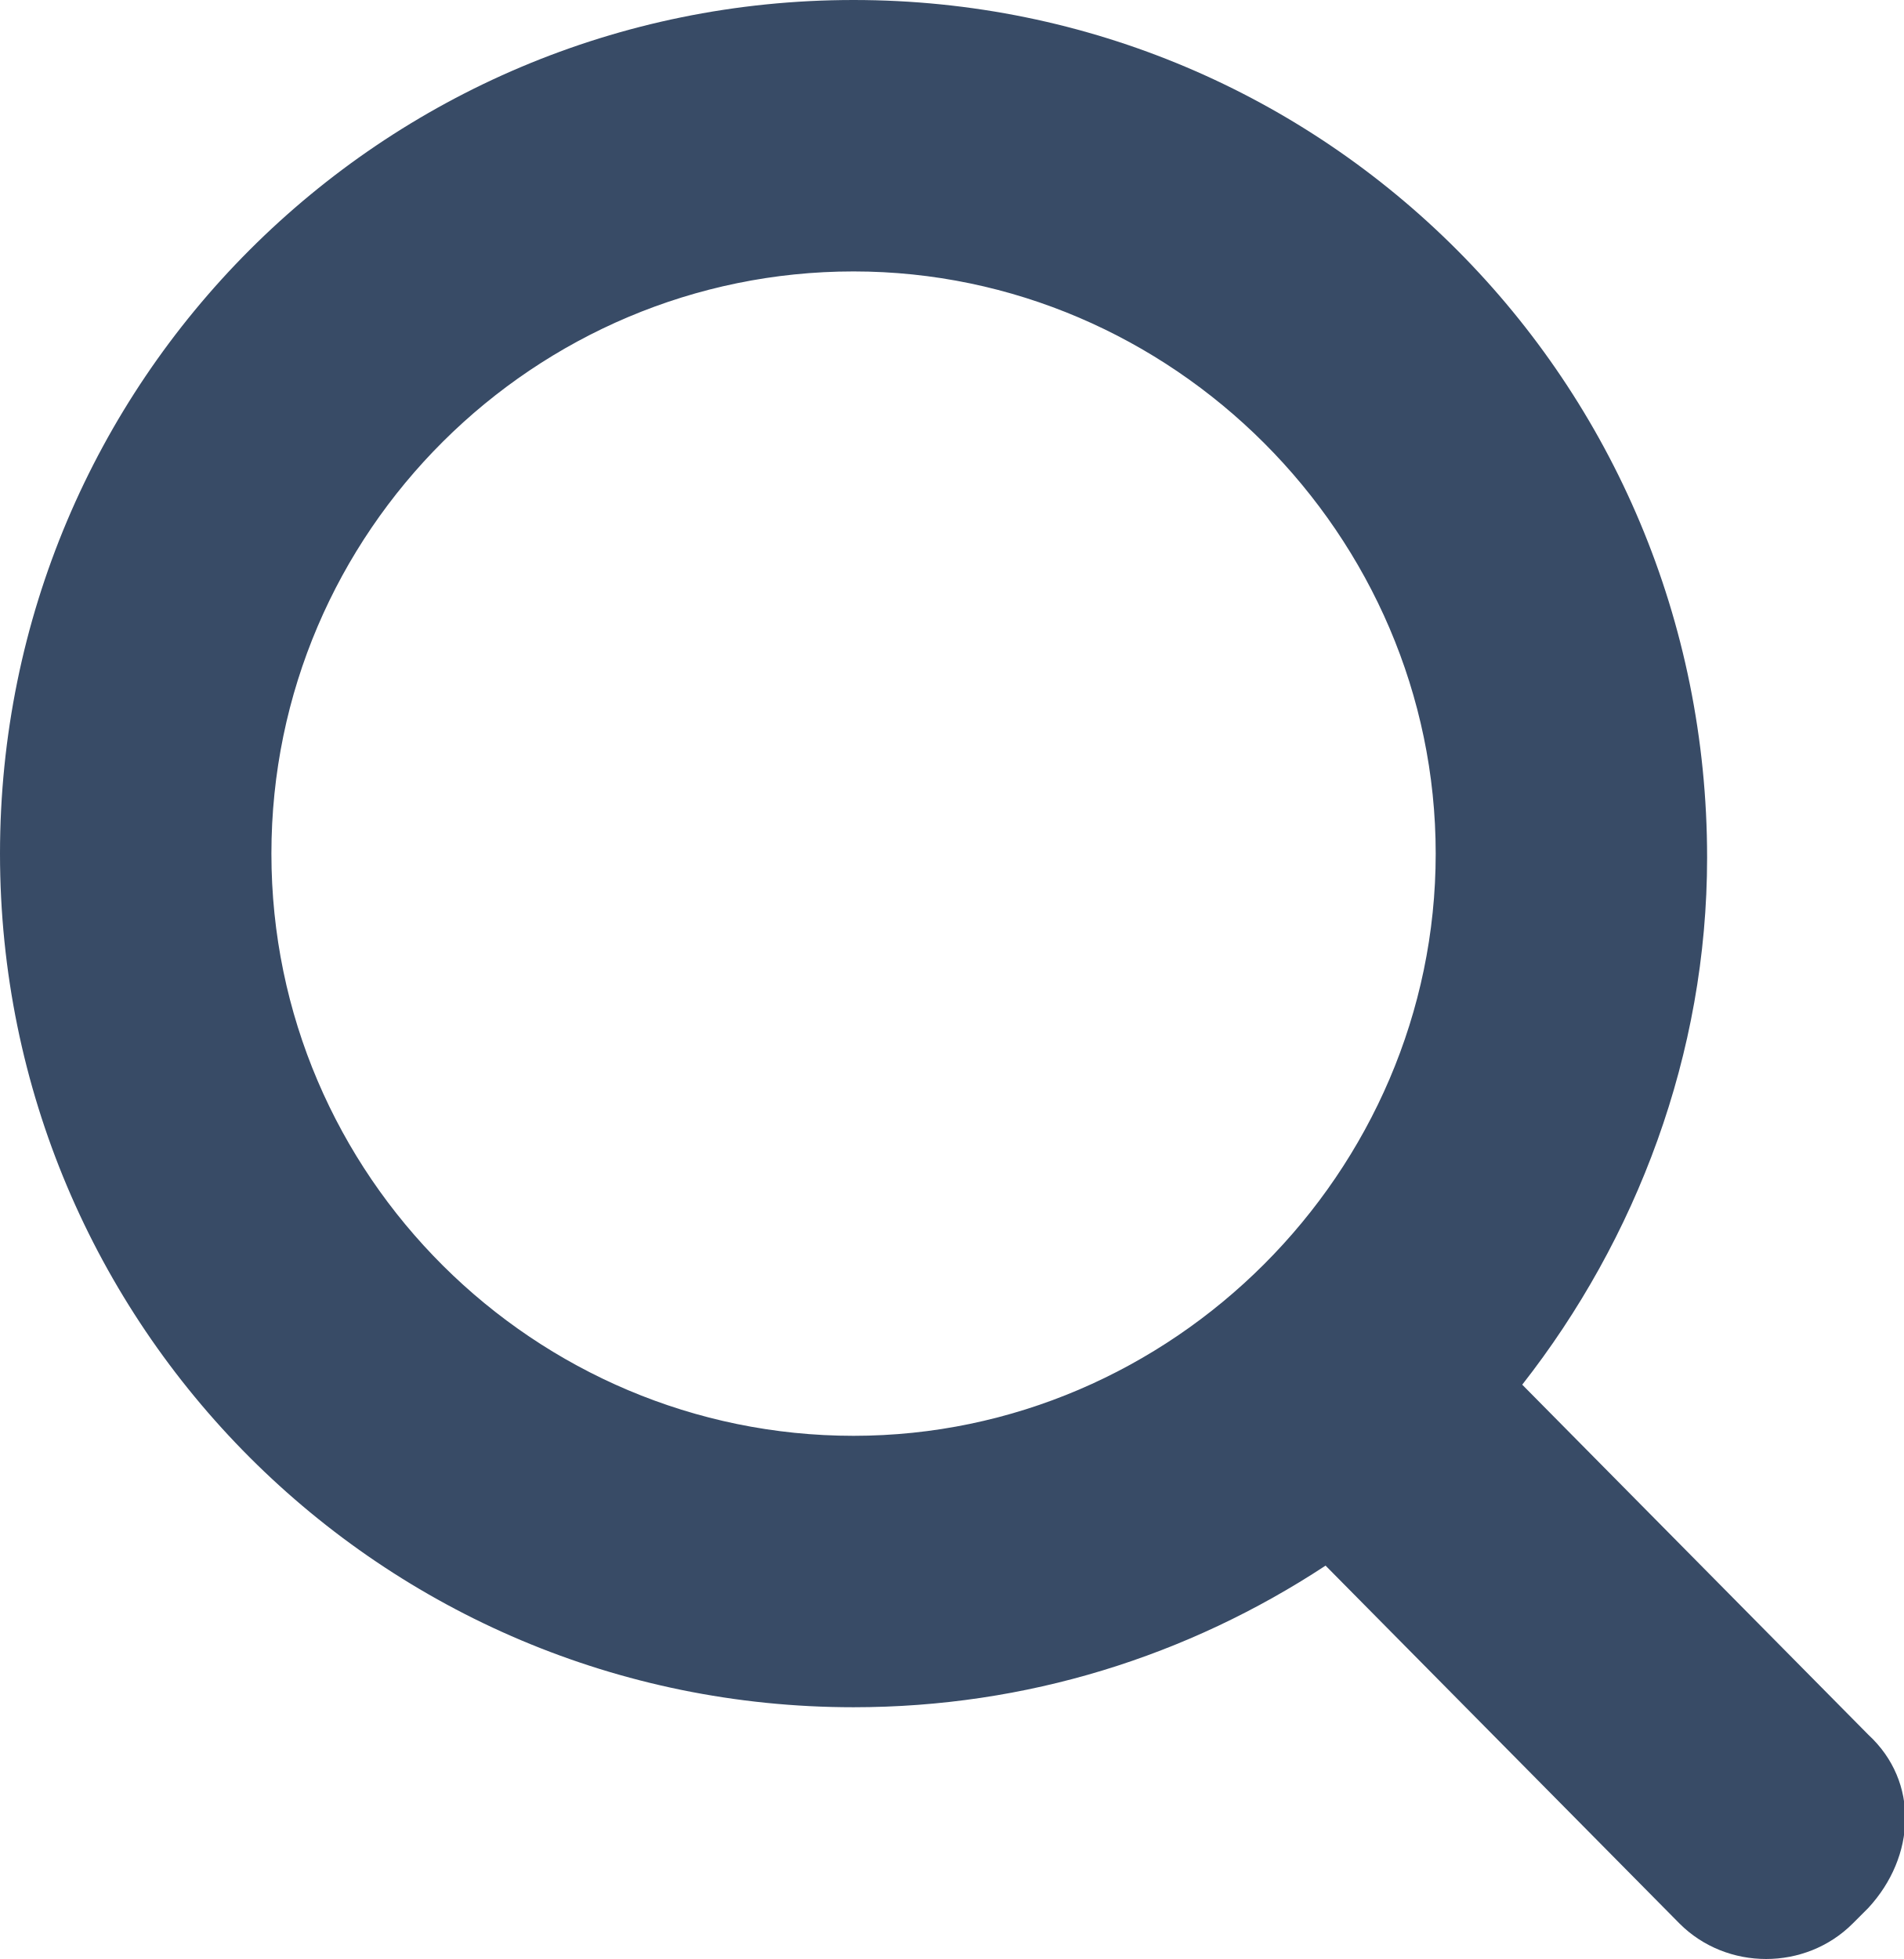
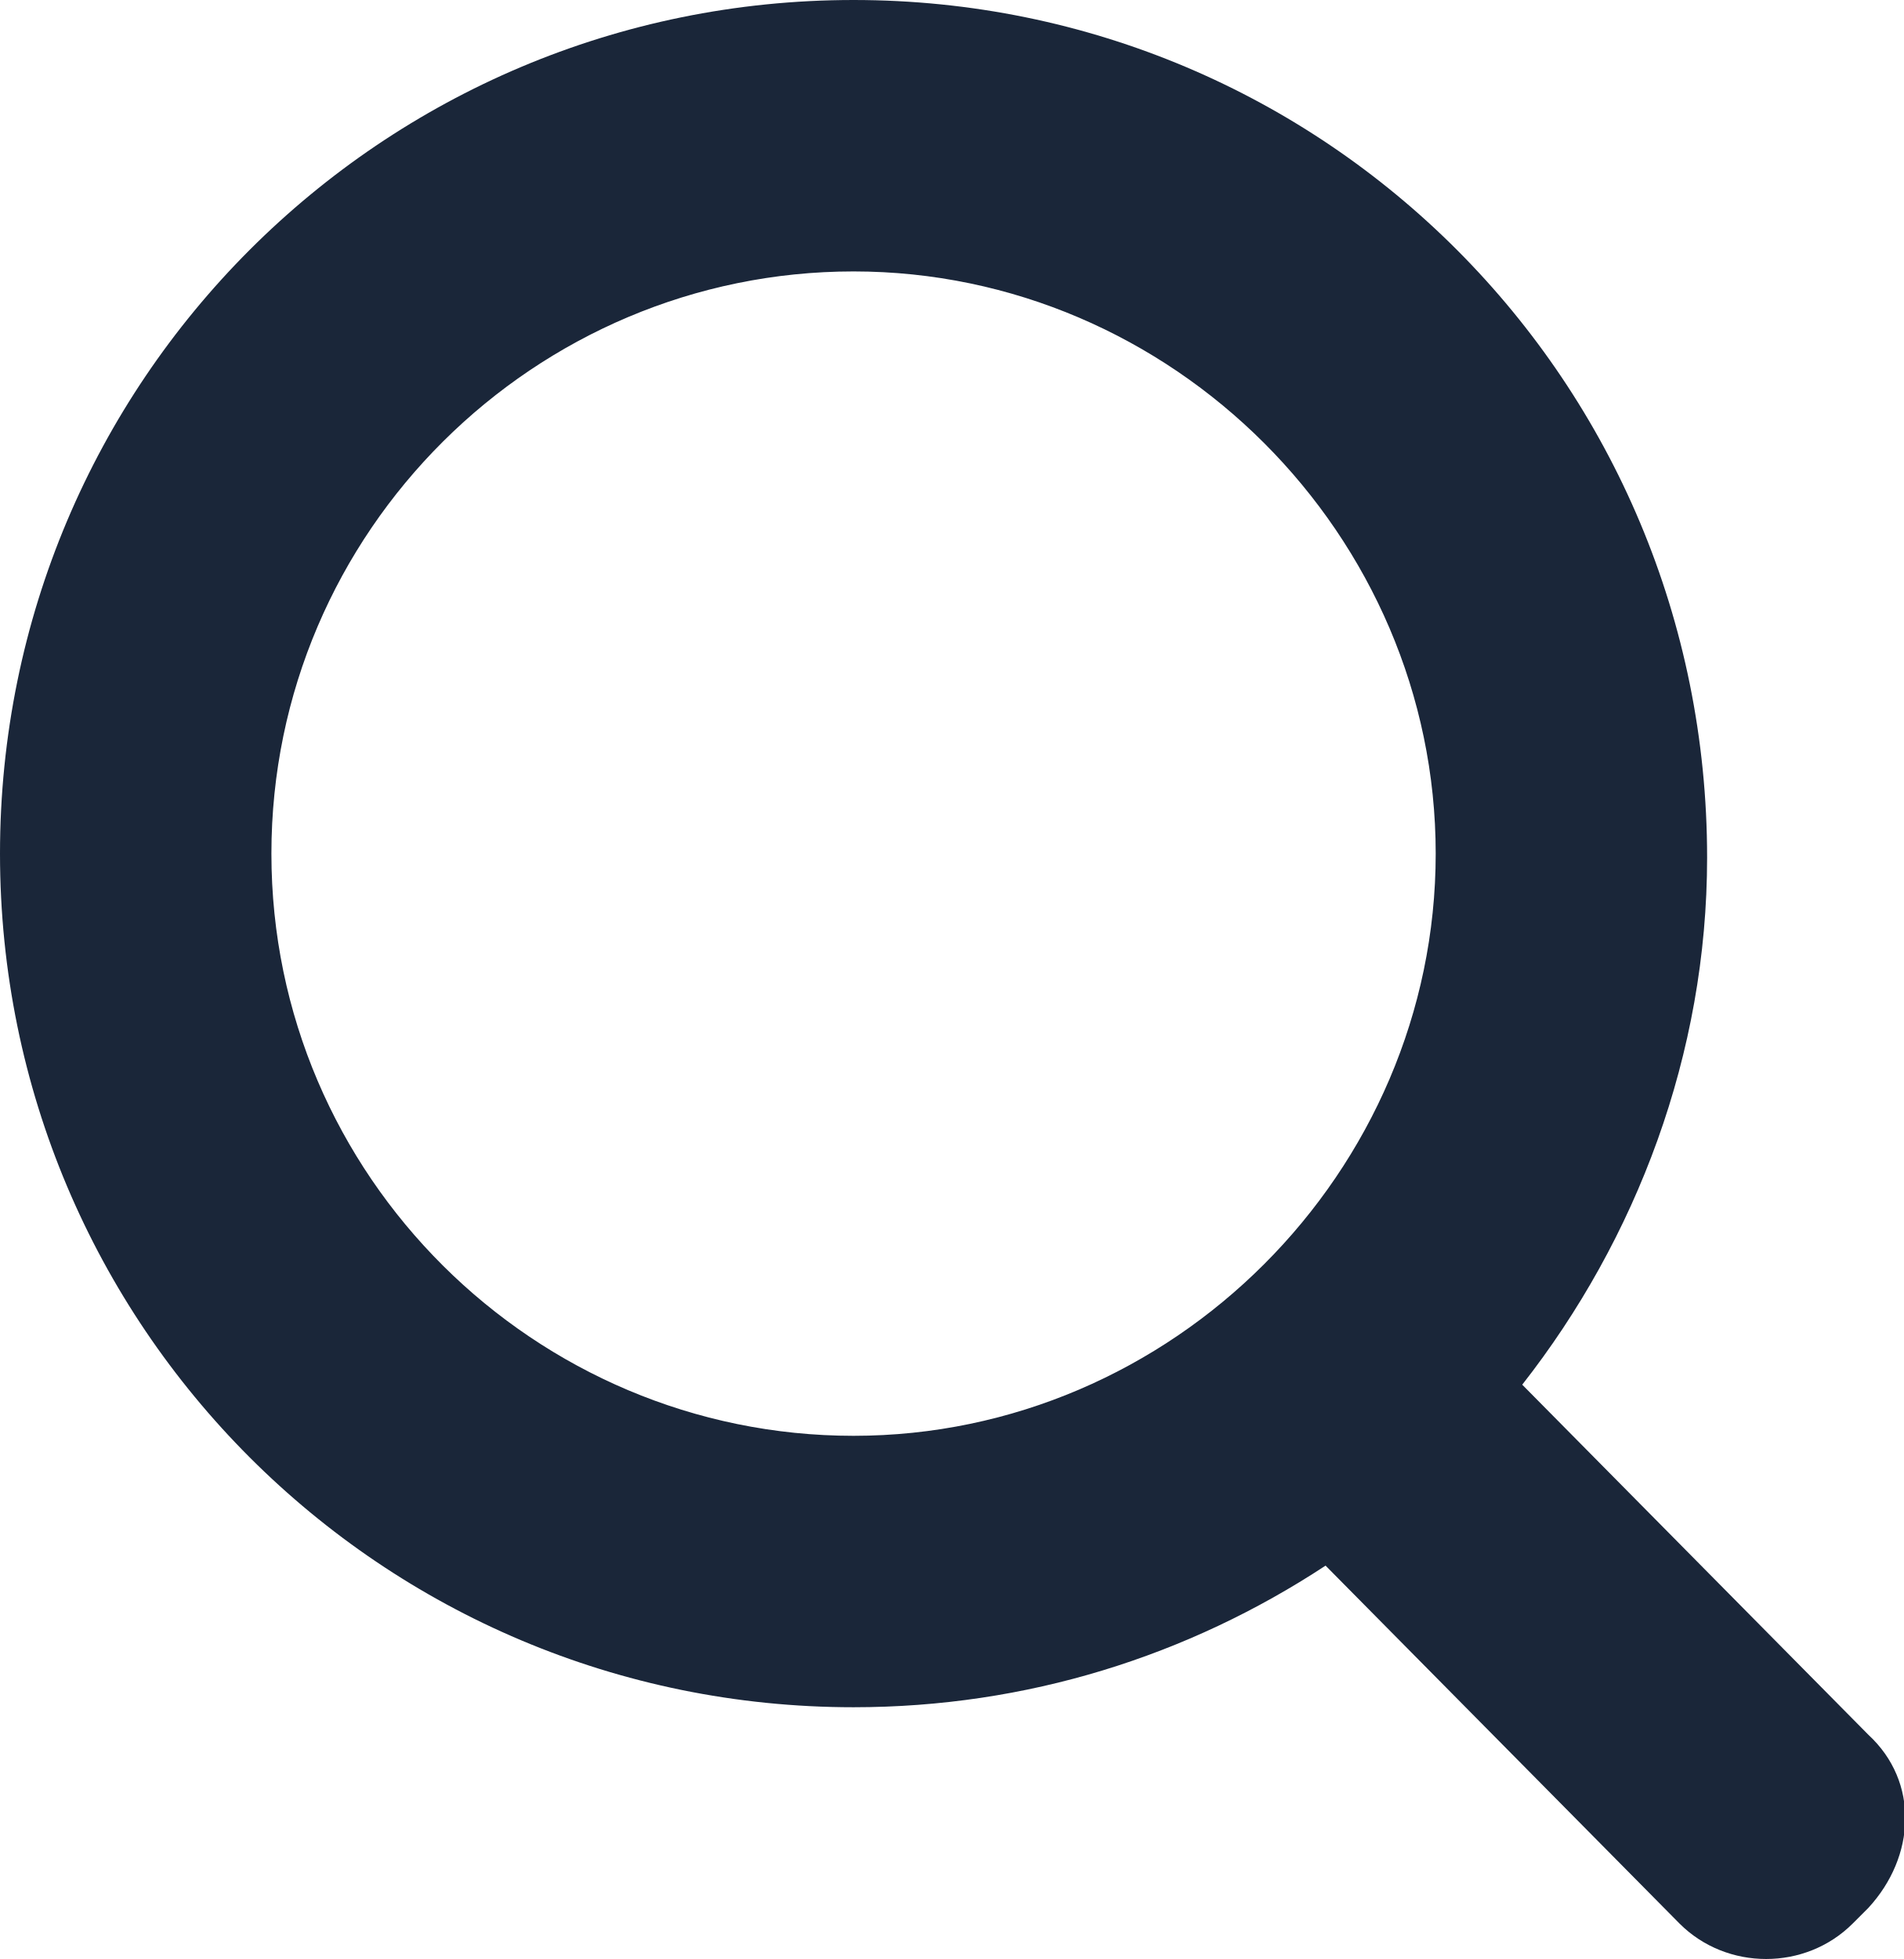
- <svg xmlns="http://www.w3.org/2000/svg" version="1.1" id="Capa_1" x="0px" y="0px" viewBox="0 0 48.4 49.8" style="enable-background:new 0 0 48.4 49.8;" xml:space="preserve">
+ <svg xmlns="http://www.w3.org/2000/svg" version="1.1" id="Capa_1" x="0px" y="0px" viewBox="0 0.2 48.4 49.8" style="enable-background:new 0 0.2 48.4 49.8;" xml:space="preserve">
  <style type="text/css">
- 	.st0{fill:#384B66;}
+ 	.st0{fill:#1A2639;}
</style>
-   <path class="st0" d="M47.5,44.1l-8.8-8.9c2.9-3.7,4.7-8.4,4.7-13.4C43.4,9.7,33.7,0,21.7,0S0,9.7,0,21.7s9.7,21.7,21.7,21.7  c4.4,0,8.5-1.3,12-3.6l9,9.1c1.2,1.2,3.2,1.2,4.4,0l0.4-0.4C48.7,47.2,48.8,45.3,47.5,44.1z M6.9,21.7c0-8.2,6.7-14.8,14.8-14.8  s14.8,6.7,14.8,14.8s-6.7,14.8-14.8,14.8S6.9,29.9,6.9,21.7z" />
+   <path class="st0" d="M47.5,44.3l-8.8-8.9c2.9-3.7,4.7-8.4,4.7-13.4c0-12.1-9.7-21.8-21.7-21.8S0,9.9,0,21.9s9.7,21.7,21.7,21.7  c4.4,0,8.5-1.3,12-3.6l9,9.1c1.2,1.2,3.2,1.2,4.4,0l0.4-0.4C48.7,47.4,48.8,45.5,47.5,44.3z M6.9,21.9c0-8.2,6.7-14.8,14.8-14.8  s14.8,6.7,14.8,14.8s-6.7,14.8-14.8,14.8S6.9,30.1,6.9,21.9z" />
</svg>
